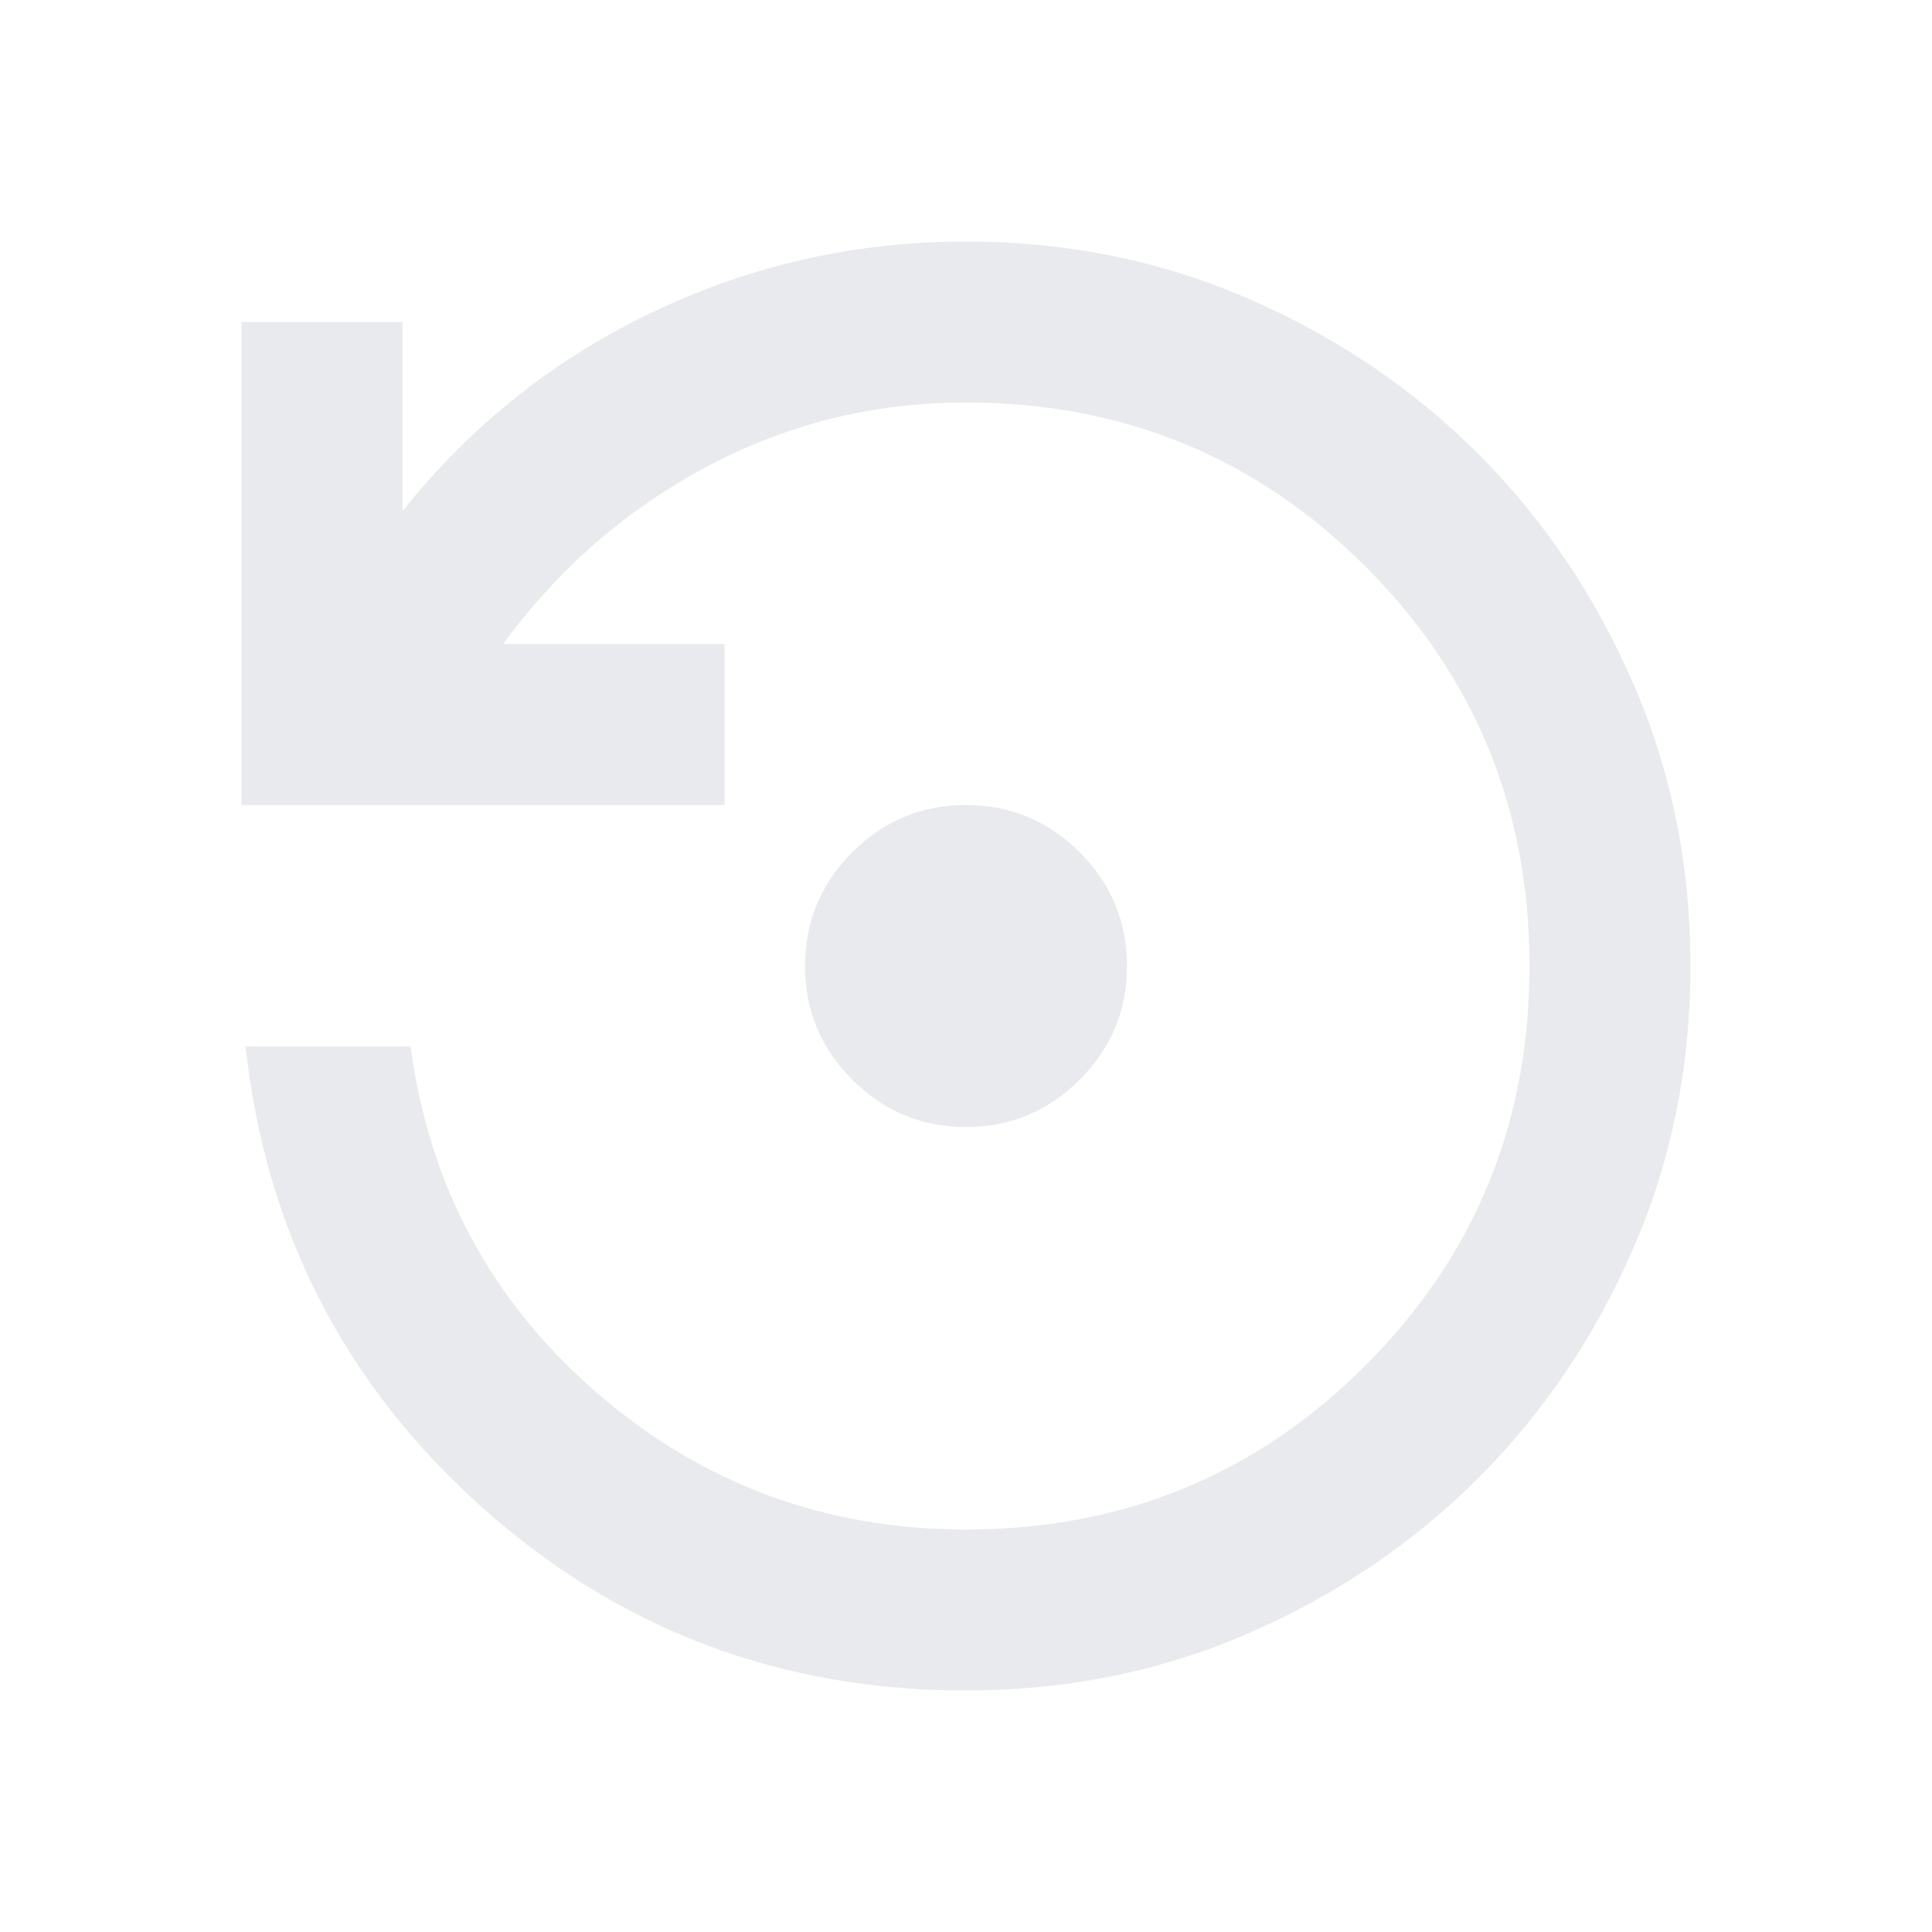
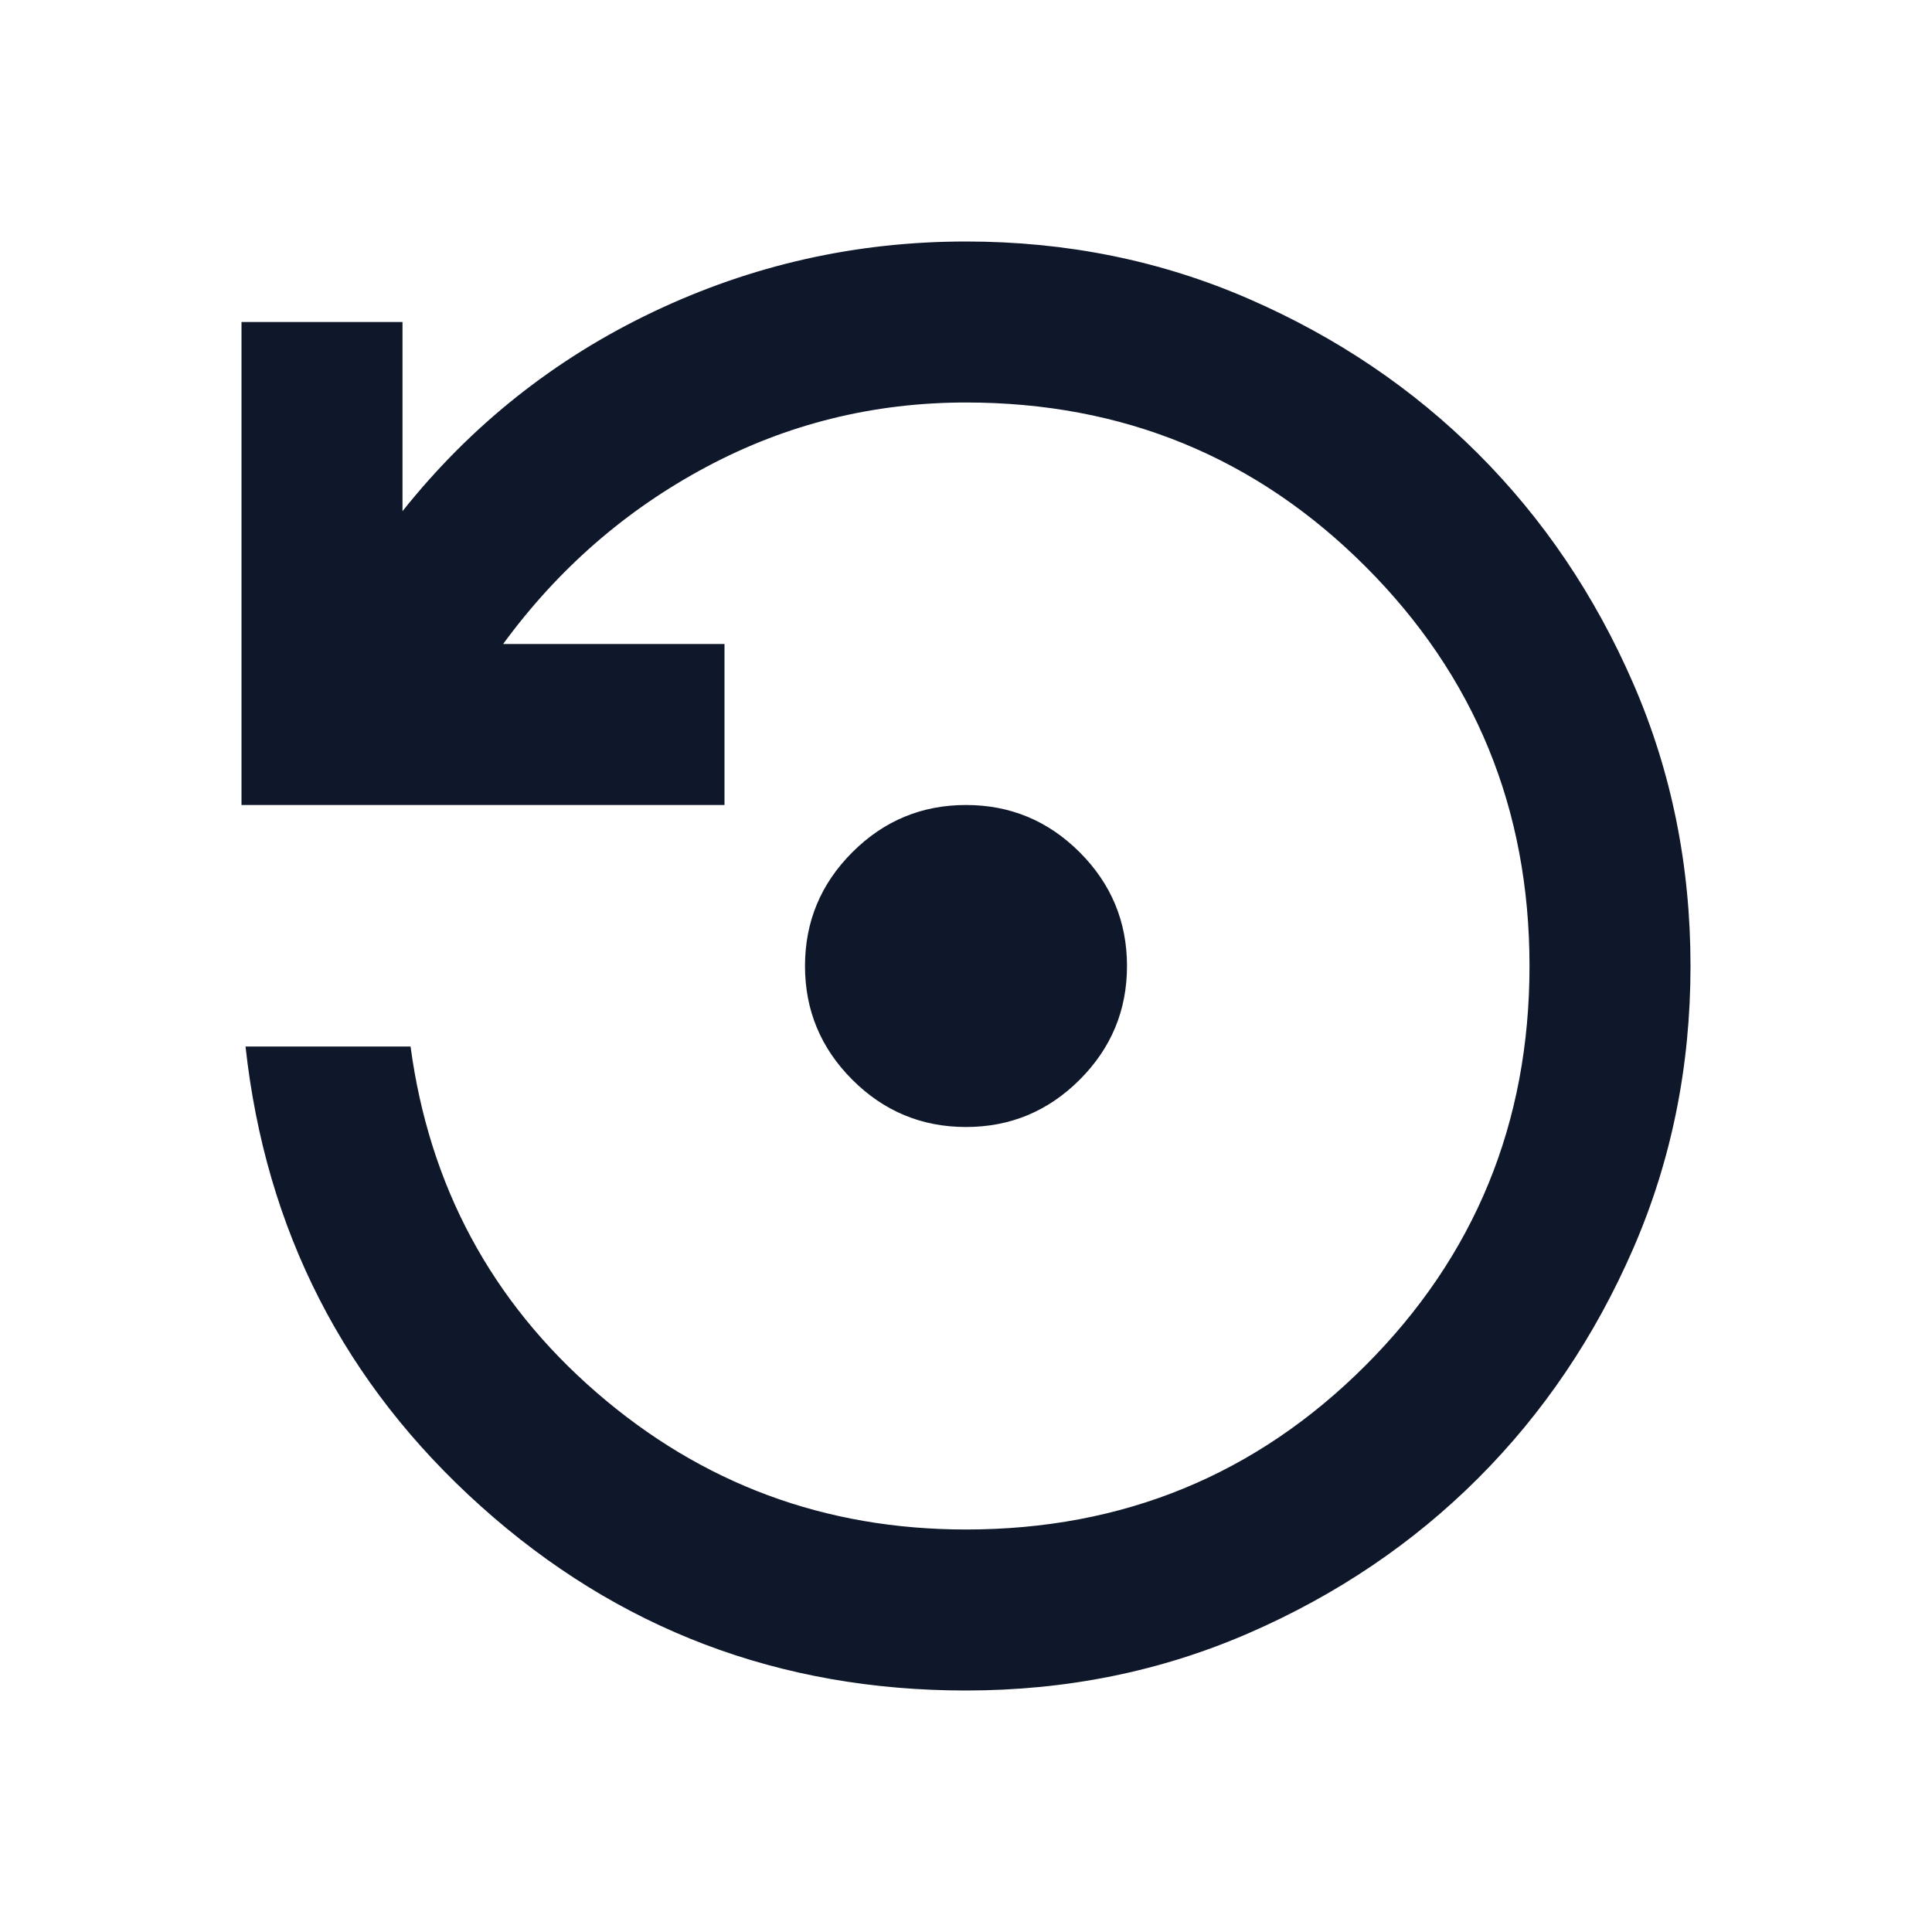
- <svg xmlns="http://www.w3.org/2000/svg" height="24px" viewBox="0 -960 960 960" width="24px" fill="#e8eaed">
+ <svg xmlns="http://www.w3.org/2000/svg" height="24px" viewBox="0 -960 960 960" width="24px" fill="#0F172A">
  <path d="M480-400q-33 0-56.5-23.5T400-480q0-33 23.5-56.5T480-560q33 0 56.5 23.5T560-480q0 33-23.5 56.5T480-400Zm0 280q-139 0-241-91.5T122-440h82q14 104 92.5 172T480-200q117 0 198.5-81.5T760-480q0-117-81.5-198.5T480-760q-69 0-129 32t-101 88h110v80H120v-240h80v94q51-64 124.5-99T480-840q75 0 140.5 28.5t114 77q48.5 48.5 77 114T840-480q0 75-28.5 140.5t-77 114q-48.5 48.5-114 77T480-120Z" />
</svg>
